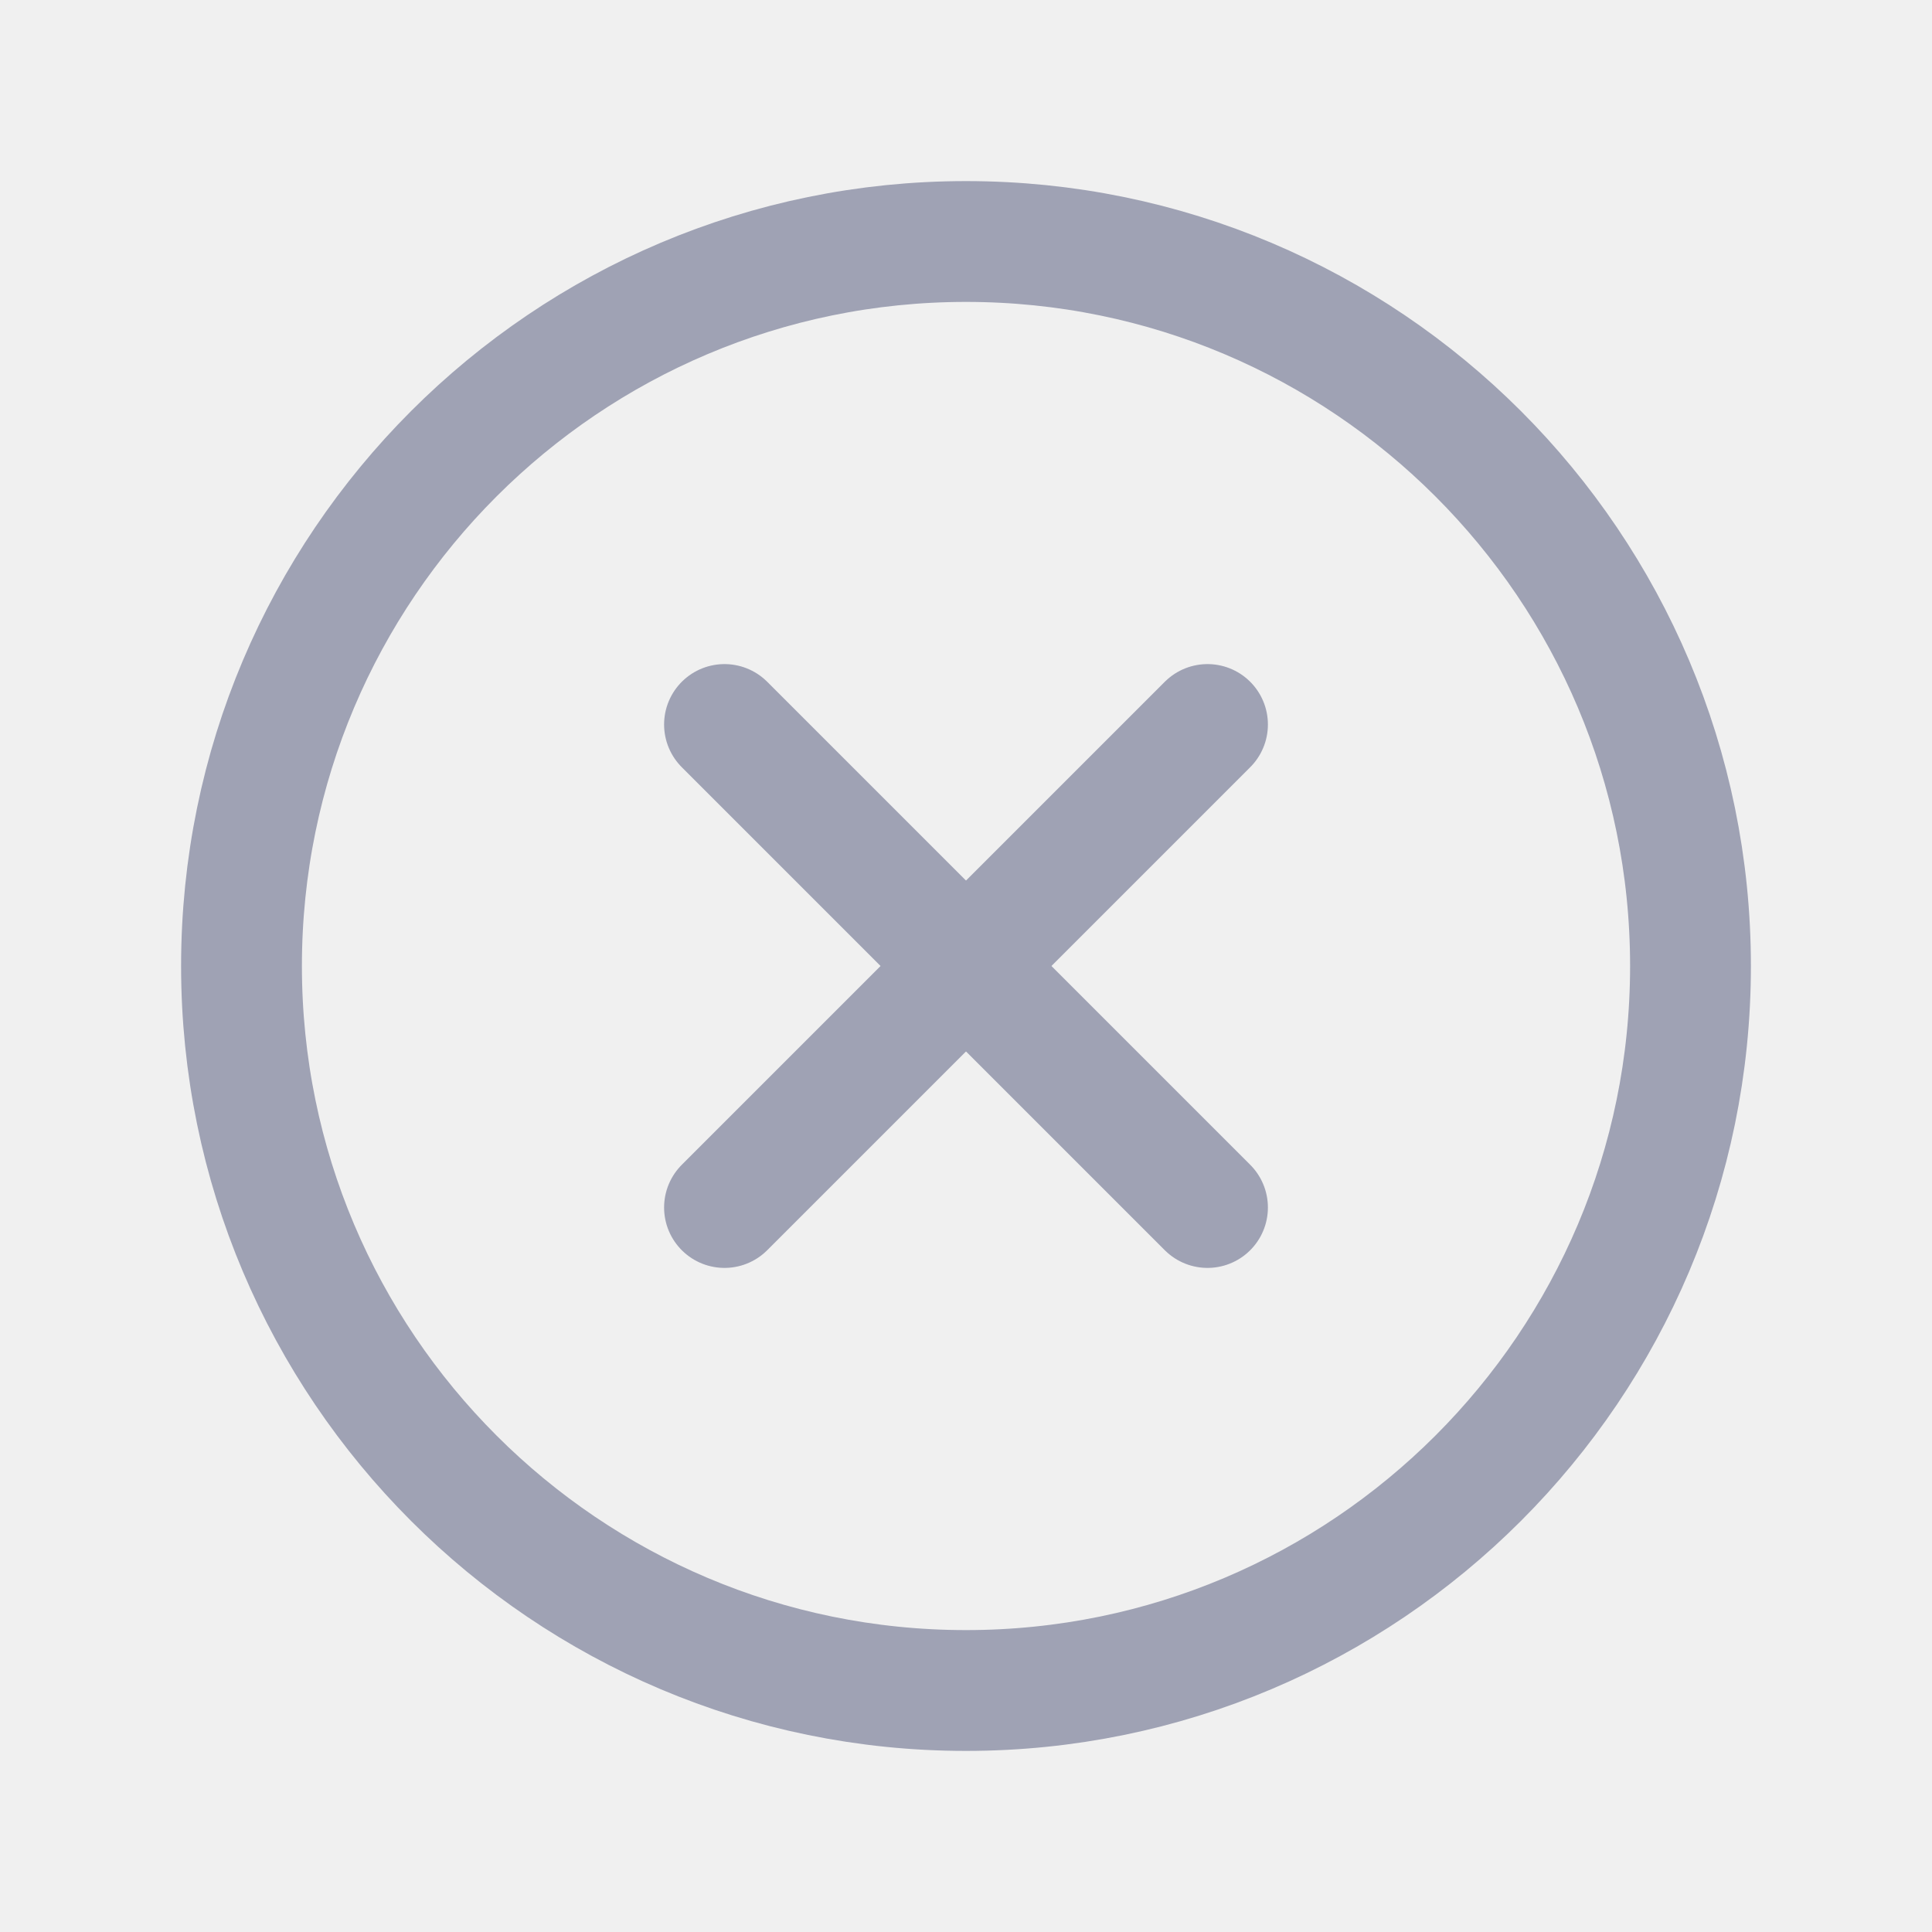
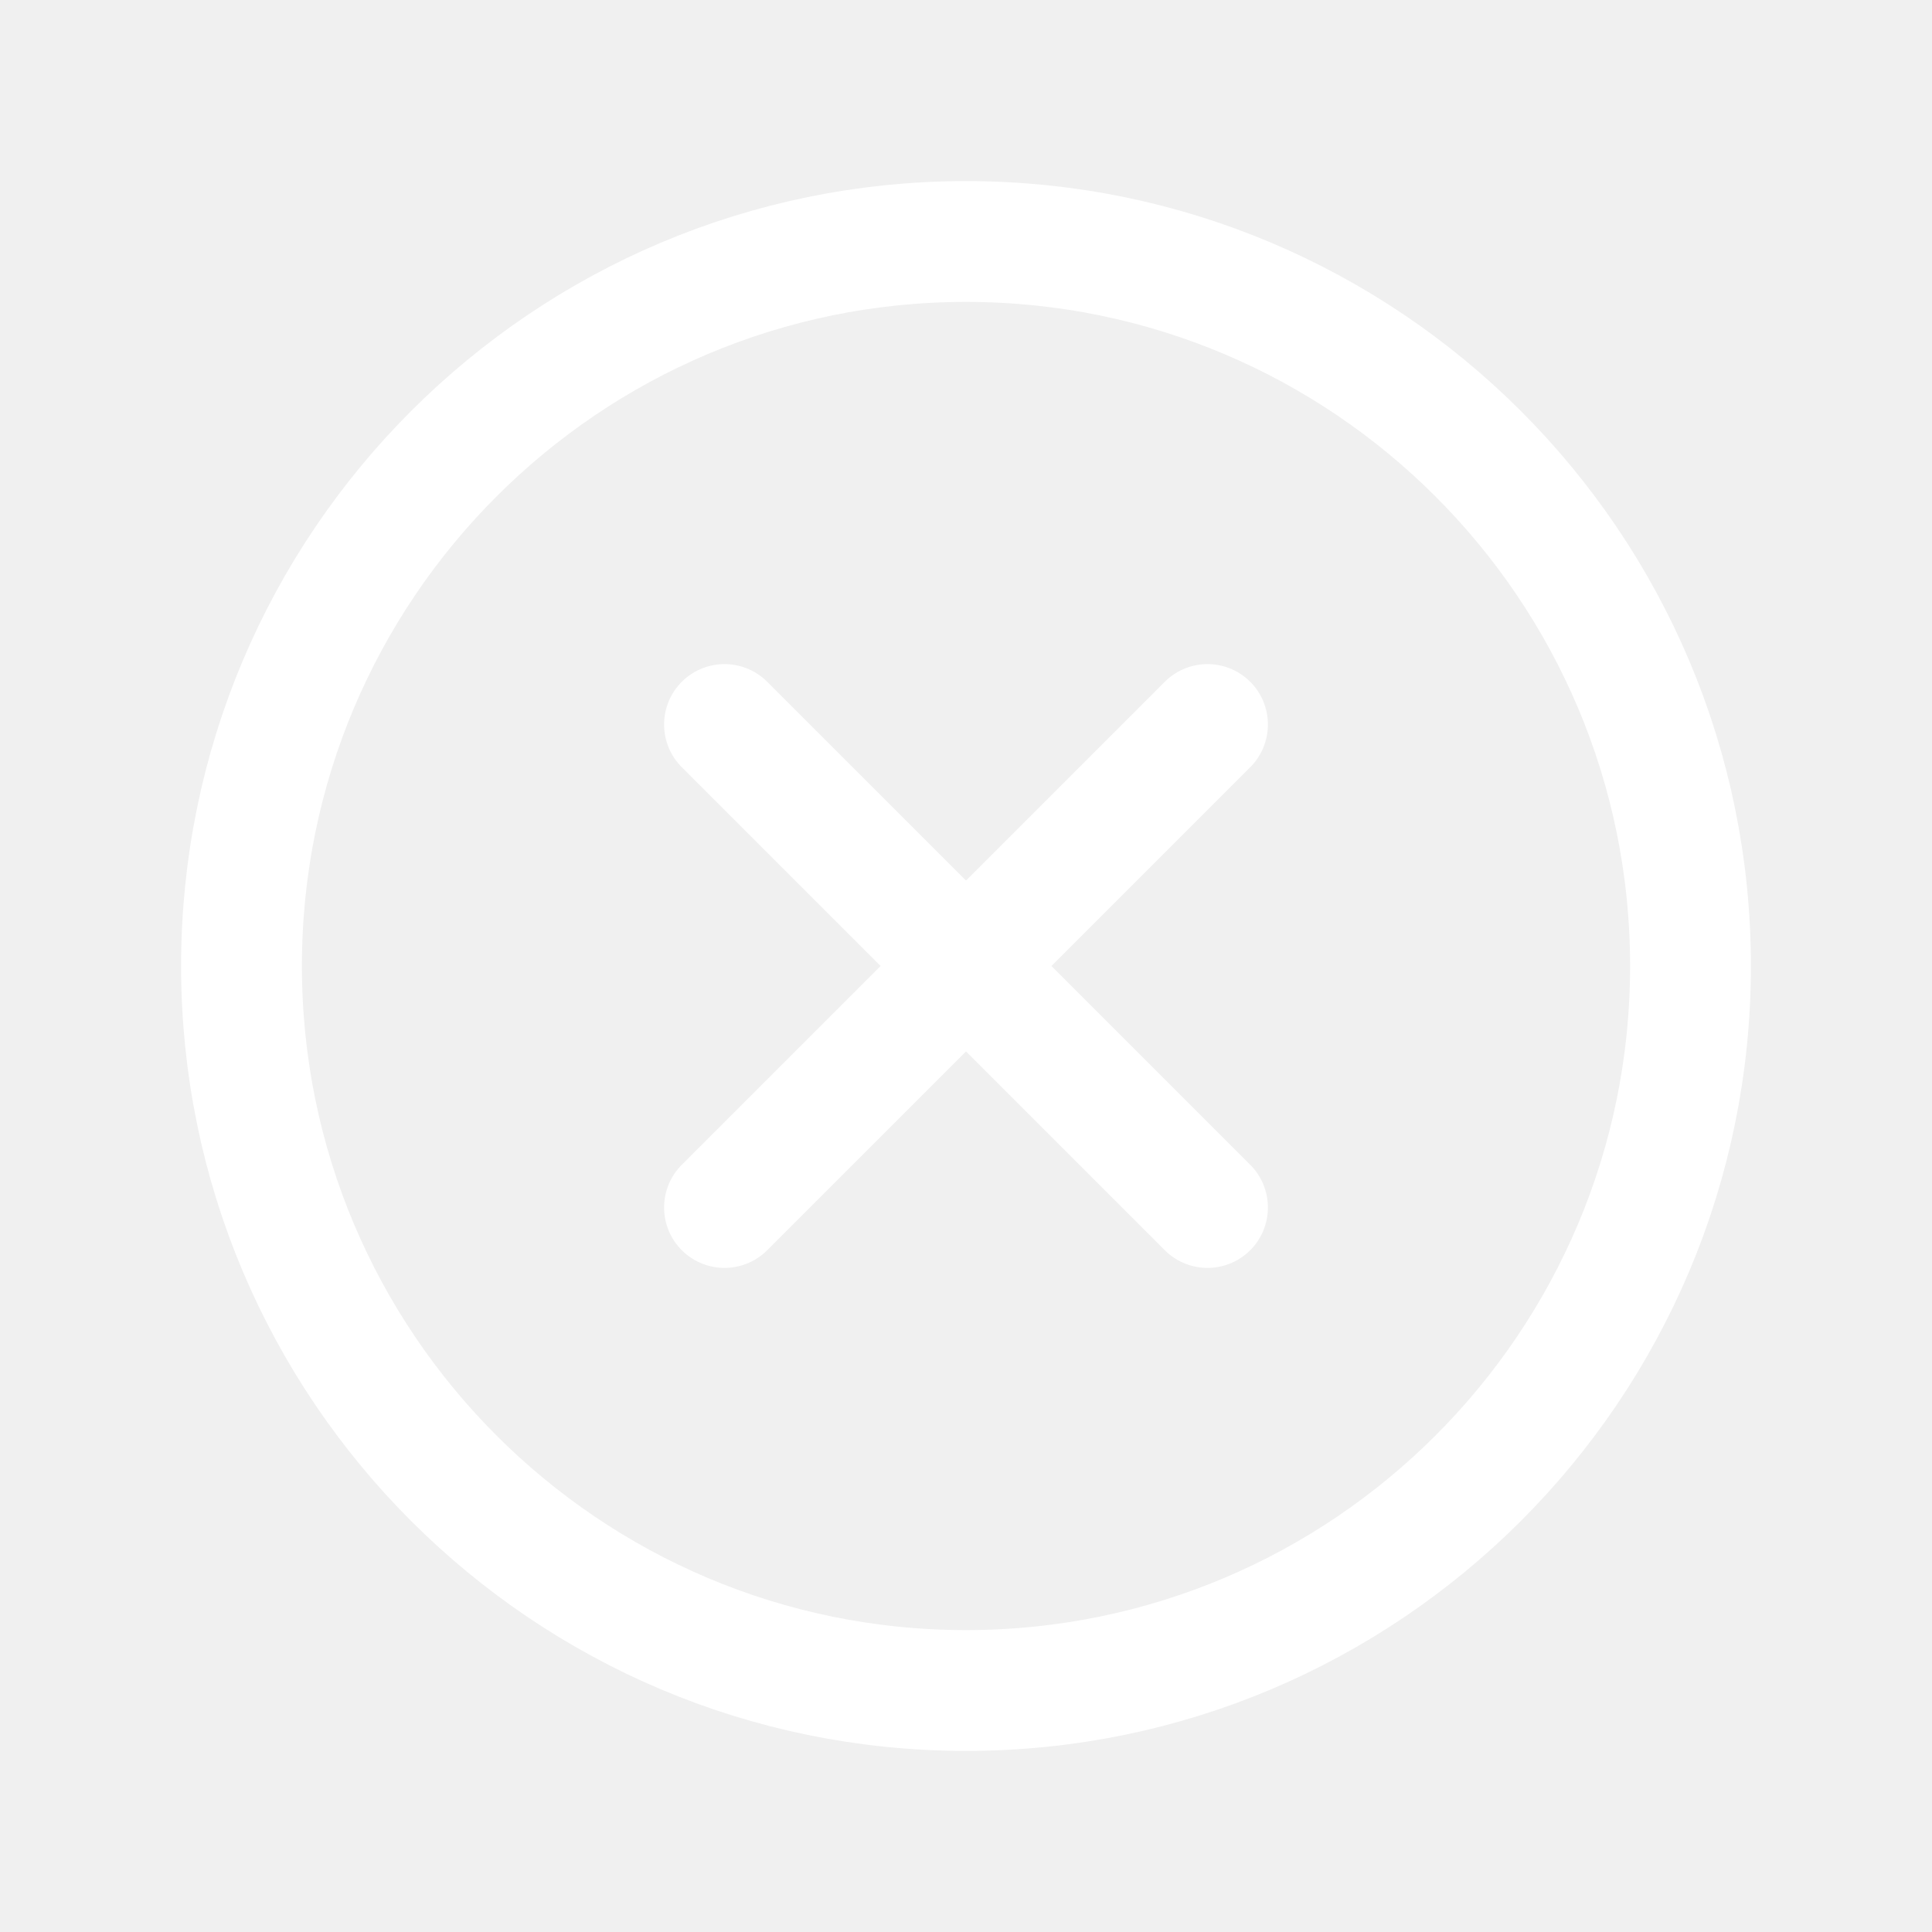
<svg xmlns="http://www.w3.org/2000/svg" width="15" height="15" viewBox="0 0 15 15" fill="none">
-   <path d="M13.125 7.5C13.125 4.395 10.605 1.875 7.5 1.875C4.395 1.875 1.875 4.395 1.875 7.5C1.875 10.605 4.395 13.125 7.5 13.125C10.605 13.125 13.125 10.605 13.125 7.5Z" stroke="#9FA2B4" stroke-width="0.938" stroke-miterlimit="10" />
-   <path d="M9.375 9.375L5.625 5.625" stroke="#9FA2B4" stroke-width="0.938" stroke-linecap="round" stroke-linejoin="round" />
-   <path d="M5.625 9.375L9.375 5.625" stroke="#9FA2B4" stroke-width="0.938" stroke-linecap="round" stroke-linejoin="round" />
+   <path d="M13.125 7.5C13.125 4.395 10.605 1.875 7.5 1.875C4.395 1.875 1.875 4.395 1.875 7.5C1.875 10.605 4.395 13.125 7.5 13.125C10.605 13.125 13.125 10.605 13.125 7.5Z" stroke="#fff" stroke-width="0.938" stroke-miterlimit="10" />
+   <path d="M9.375 9.375L5.625 5.625" stroke="#fff" stroke-width="0.938" stroke-linecap="round" stroke-linejoin="round" />
+   <path d="M5.625 9.375L9.375 5.625" stroke="#fff" stroke-width="0.938" stroke-linecap="round" stroke-linejoin="round" />
</svg>
